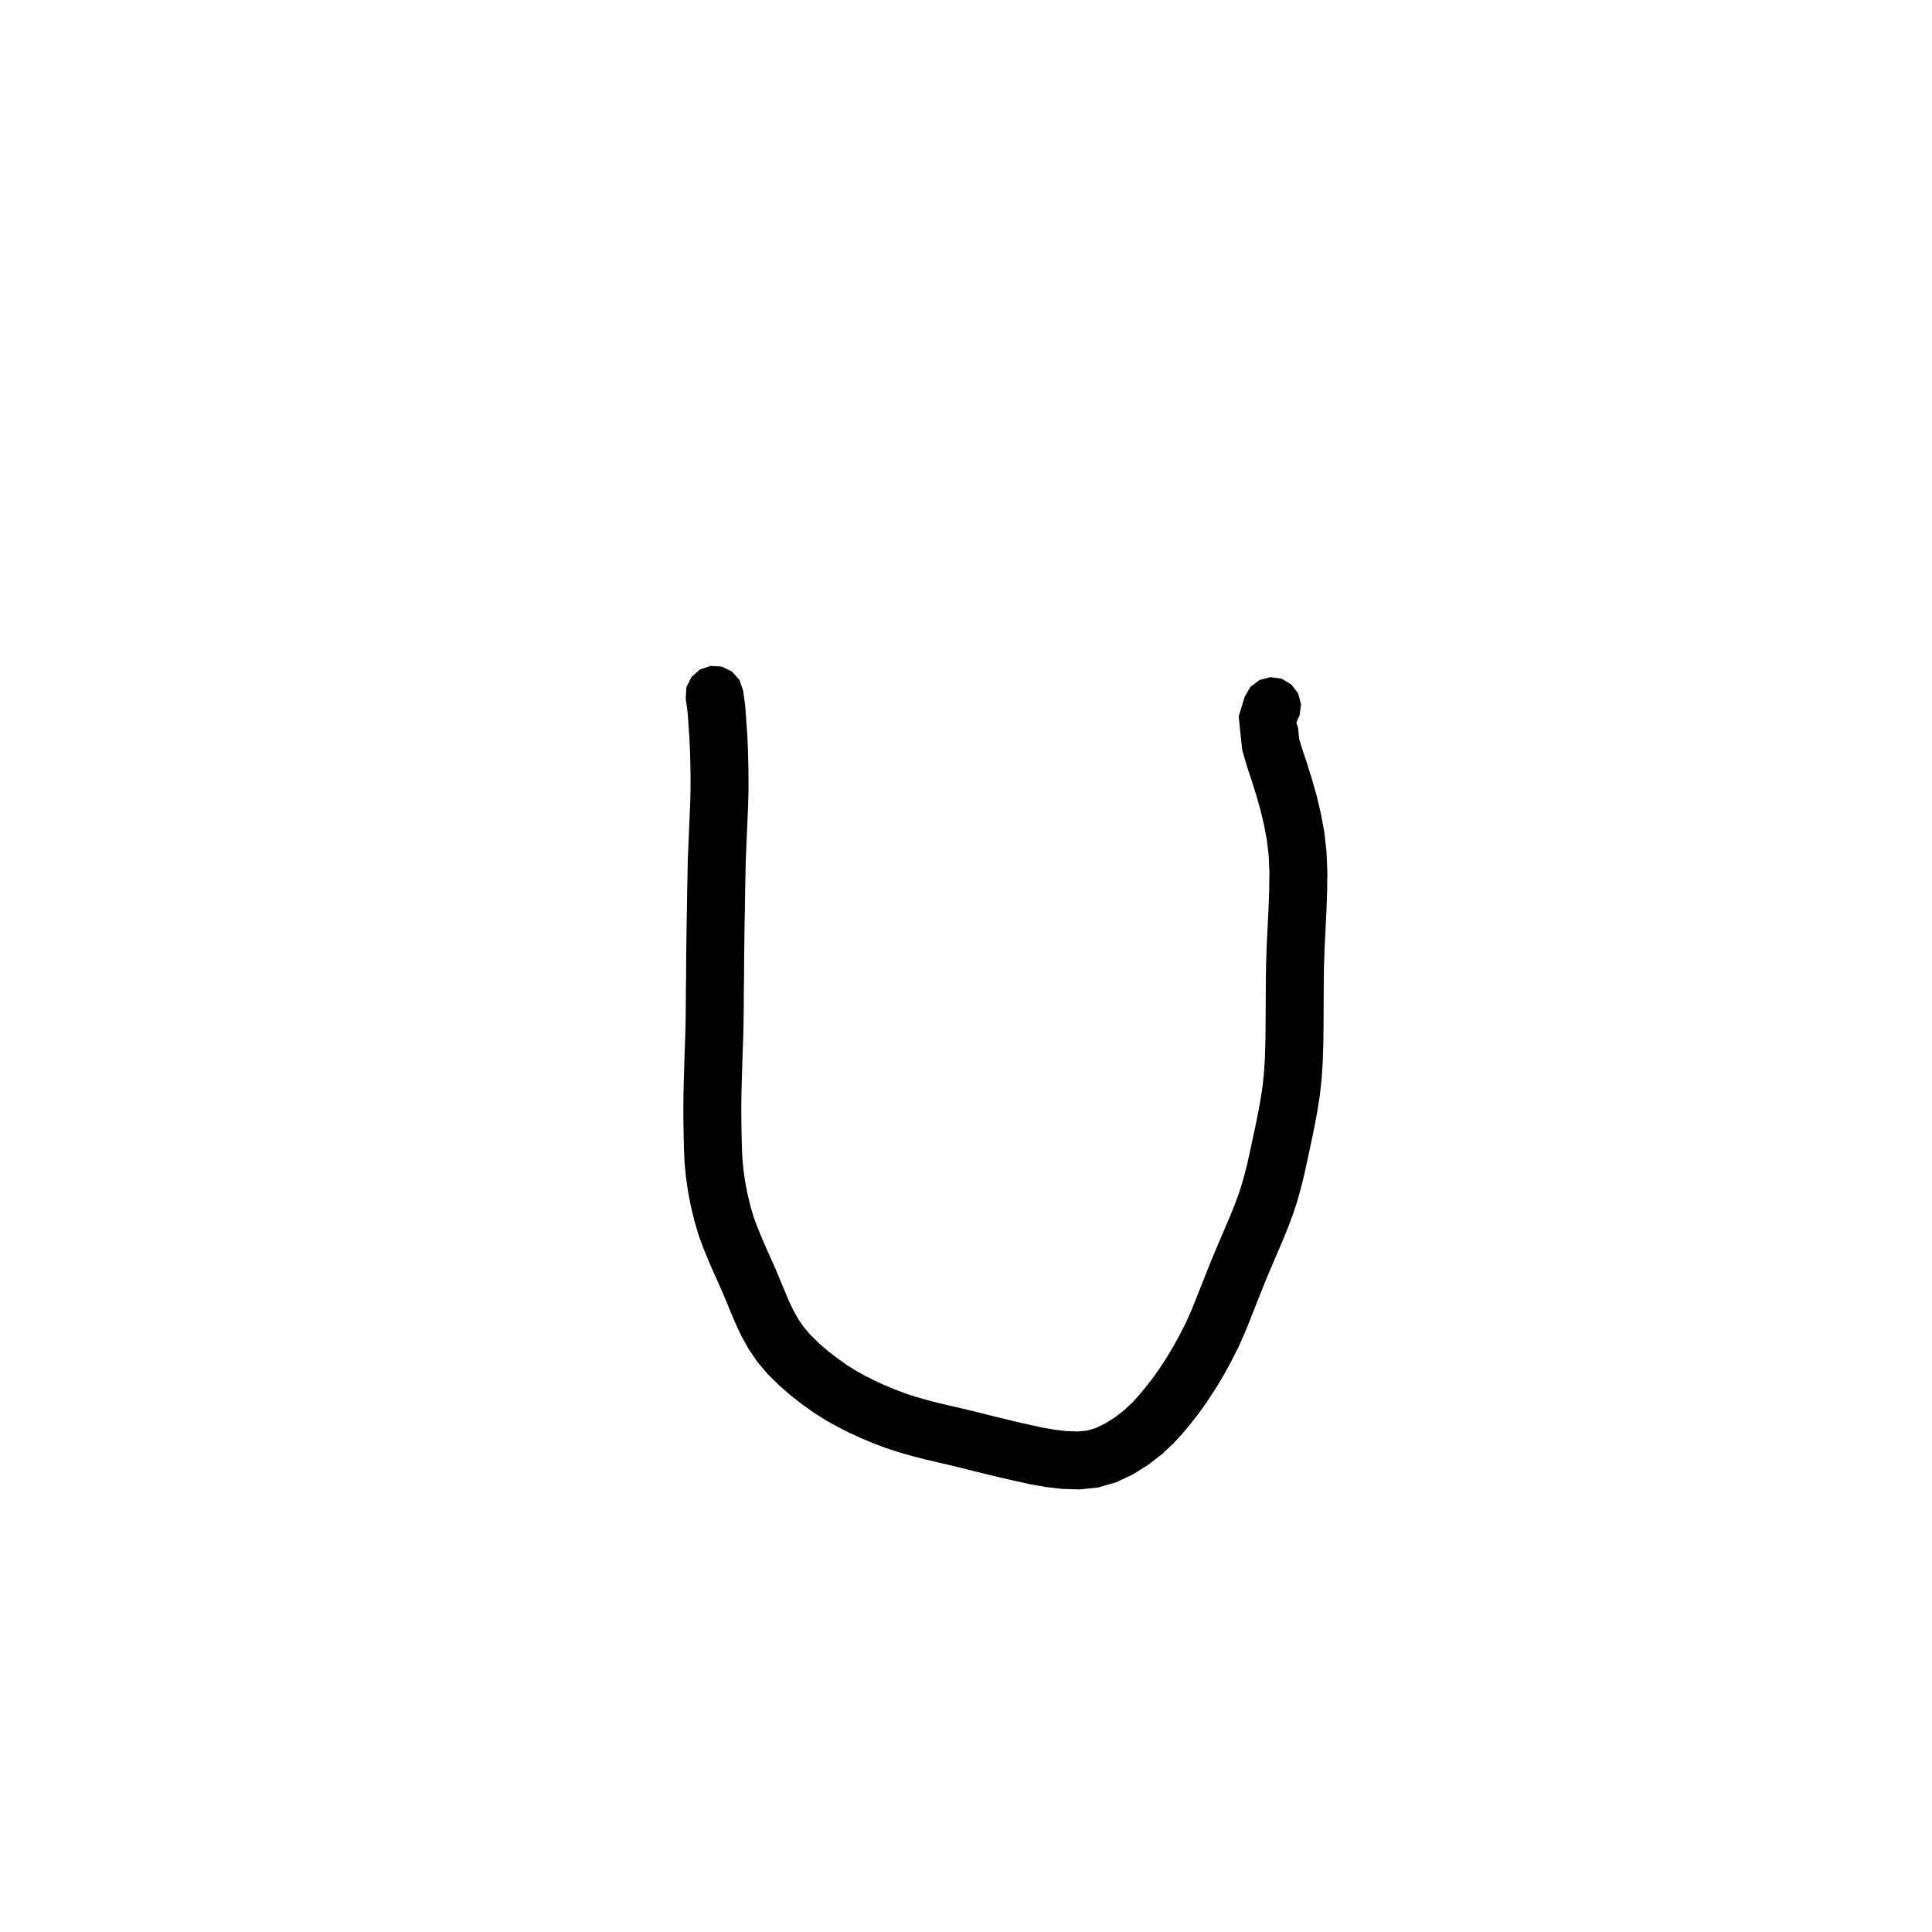
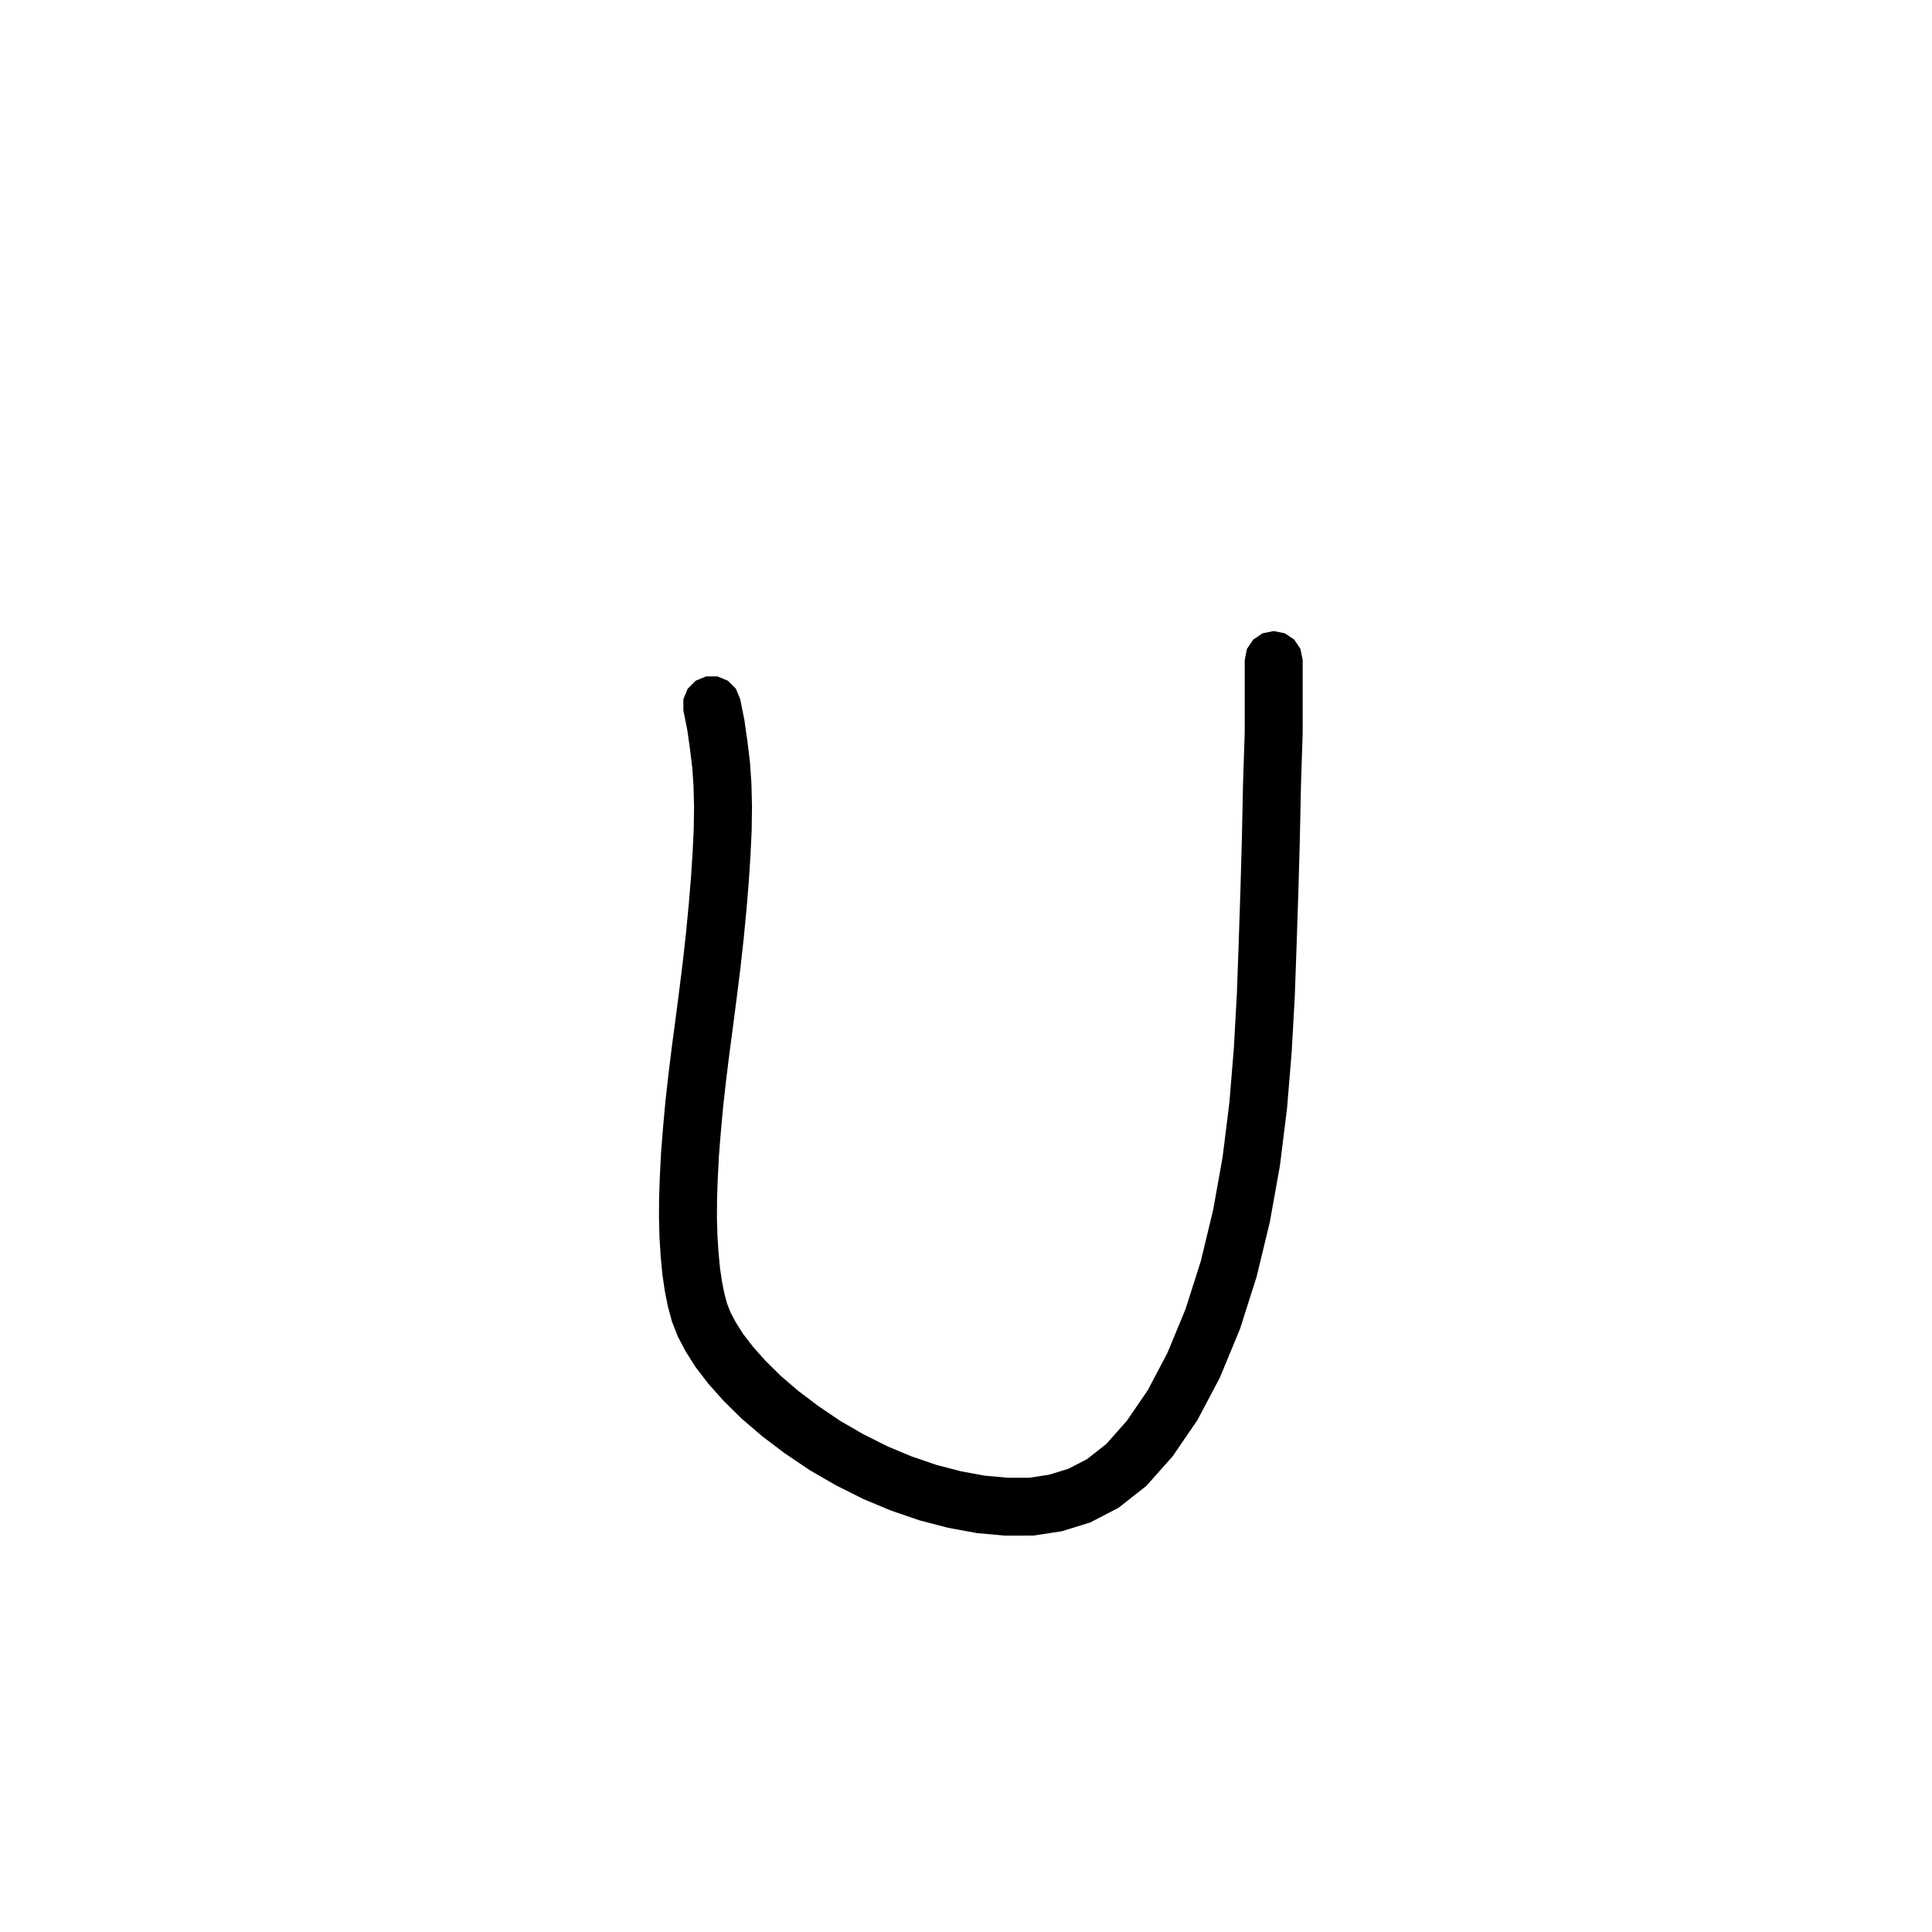
<svg xmlns="http://www.w3.org/2000/svg" viewBox="0 0 300 300" width="300" height="300">
-   <path d="M 106.479 108.472 L 106.764 110.528 L 106.909 112.562 L 107.053 114.637 L 107.148 116.752 L 107.195 118.609 L 107.227 120.583 L 107.227 122.488 L 107.18 124.466 L 107.099 126.487 L 107.001 128.727 L 106.902 131.05 L 106.801 133.524 L 106.751 136.03 L 106.701 138.539 L 106.668 140.998 L 106.619 143.458 L 106.586 146.004 L 106.553 148.621 L 106.536 151.259 L 106.503 153.967 L 106.487 156.603 L 106.455 159.049 L 106.39 161.348 L 106.308 163.586 L 106.242 165.737 L 106.176 167.894 L 106.126 170.12 L 106.109 172.361 L 106.125 174.553 L 106.159 176.625 L 106.21 178.581 L 106.301 180.517 L 106.502 182.691 L 106.828 184.97 L 107.263 187.249 L 107.823 189.557 L 108.489 191.835 L 109.246 193.885 L 109.982 195.67 L 110.719 197.377 L 111.45 198.998 L 112.151 200.585 L 112.802 202.135 L 113.479 203.779 L 114.247 205.593 L 115.16 207.526 L 116.291 209.55 L 117.647 211.521 L 119.26 213.421 L 121.026 215.152 L 122.816 216.712 L 124.6 218.093 L 126.422 219.395 L 128.278 220.562 L 130.062 221.559 L 131.843 222.456 L 133.683 223.307 L 135.63 224.12 L 137.604 224.858 L 139.623 225.522 L 141.653 226.096 L 143.678 226.621 L 145.578 227.063 L 147.397 227.485 L 149.263 227.938 L 151.237 228.437 L 153.31 228.94 L 155.381 229.447 L 157.615 229.956 L 159.979 230.479 L 162.444 230.91 L 164.937 231.194 L 167.647 231.275 L 170.495 230.981 L 173.34 230.159 L 175.986 228.902 L 178.32 227.435 L 180.455 225.781 L 182.285 224.055 L 183.815 222.38 L 185.035 220.884 L 186.178 219.412 L 187.401 217.697 L 188.711 215.702 L 189.936 213.664 L 191.116 211.528 L 192.285 209.223 L 193.287 206.977 L 194.113 204.928 L 194.924 202.884 L 195.71 200.897 L 196.467 199.011 L 197.223 197.199 L 197.969 195.443 L 198.695 193.763 L 199.408 192.071 L 200.116 190.31 L 200.794 188.494 L 201.412 186.602 L 201.964 184.638 L 202.473 182.621 L 202.918 180.582 L 203.347 178.578 L 203.78 176.558 L 204.205 174.46 L 204.602 172.288 L 204.956 169.985 L 205.224 167.506 L 205.4 164.806 L 205.486 162.014 L 205.52 159.108 L 205.536 156.172 L 205.552 153.155 L 205.584 150.187 L 205.68 147.281 L 205.827 144.324 L 205.976 141.297 L 206.078 138.327 L 206.111 135.376 L 205.983 132.282 L 205.635 129.221 L 205.094 126.284 L 204.437 123.511 L 203.703 120.934 L 202.918 118.419 L 202.203 116.27 L 201.732 114.746 L 201.569 113.028 L 201.294 112.205 L 201.79 111.102 L 202.024 109.362 L 201.575 107.664 L 200.51 106.268 L 198.992 105.385 L 197.252 105.151 L 195.555 105.6 L 194.159 106.665 L 193.276 108.183 L 192.346 111.237 L 192.641 114.168 L 192.907 116.512 L 193.62 118.979 L 194.351 121.178 L 195.08 123.509 L 195.727 125.779 L 196.287 128.137 L 196.733 130.546 L 197.01 132.972 L 197.112 135.509 L 197.08 138.118 L 196.984 140.92 L 196.838 143.88 L 196.688 146.91 L 196.587 149.991 L 196.553 153.081 L 196.536 156.122 L 196.52 159.031 L 196.488 161.826 L 196.41 164.38 L 196.256 166.74 L 196.031 168.822 L 195.727 170.795 L 195.367 172.757 L 194.97 174.722 L 194.547 176.693 L 194.121 178.68 L 193.711 180.561 L 193.267 182.322 L 192.799 183.992 L 192.298 185.522 L 191.726 187.055 L 191.086 188.644 L 190.417 190.23 L 189.696 191.9 L 188.928 193.708 L 188.138 195.602 L 187.349 197.565 L 186.557 199.569 L 185.756 201.588 L 185.003 203.458 L 184.162 205.347 L 183.161 207.318 L 182.137 209.173 L 181.091 210.912 L 179.968 212.623 L 178.954 214.044 L 177.992 215.281 L 177.007 216.493 L 175.873 217.74 L 174.611 218.936 L 173.16 220.062 L 171.645 221.018 L 170.114 221.757 L 168.782 222.146 L 167.353 222.28 L 165.59 222.218 L 163.74 222.004 L 161.731 221.651 L 159.588 221.175 L 157.448 220.687 L 155.44 220.196 L 153.401 219.701 L 151.428 219.202 L 149.478 218.729 L 147.613 218.296 L 145.828 217.882 L 144.005 217.409 L 142.252 216.915 L 140.587 216.367 L 138.942 215.751 L 137.304 215.067 L 135.755 214.35 L 134.28 213.608 L 132.874 212.823 L 131.44 211.924 L 129.973 210.873 L 128.532 209.76 L 127.132 208.54 L 125.838 207.278 L 124.787 206.042 L 123.939 204.806 L 123.163 203.409 L 122.463 201.92 L 121.784 200.313 L 121.112 198.679 L 120.415 197.022 L 119.668 195.33 L 118.953 193.744 L 118.274 192.172 L 117.629 190.608 L 117.038 189.022 L 116.519 187.238 L 116.059 185.341 L 115.705 183.486 L 115.439 181.632 L 115.278 179.886 L 115.204 178.258 L 115.157 176.436 L 115.125 174.446 L 115.109 172.361 L 115.124 170.256 L 115.173 168.134 L 115.238 166.014 L 115.303 163.889 L 115.386 161.637 L 115.453 159.232 L 115.487 156.689 L 115.503 154.05 L 115.536 151.342 L 115.552 148.706 L 115.585 146.12 L 115.618 143.606 L 115.667 141.148 L 115.7 138.689 L 115.749 136.209 L 115.797 133.797 L 115.894 131.425 L 115.993 129.116 L 116.091 126.865 L 116.175 124.752 L 116.227 122.597 L 116.227 120.51 L 116.193 118.422 L 116.142 116.43 L 116.039 114.127 L 115.887 111.925 L 115.714 109.588 L 115.396 107.249 L 114.822 105.589 L 113.657 104.275 L 112.078 103.507 L 110.326 103.402 L 108.666 103.976 L 107.353 105.14 L 106.585 106.719 Z" fill="black" fill-rule="nonzero" />
+   <path d="M 106.114 110.326 L 106.722 113.35 L 107.134 116.267 L 107.494 119.207 L 107.692 122.084 L 107.77 125.286 L 107.723 128.724 L 107.547 132.386 L 107.289 136.335 L 106.949 140.436 L 106.527 144.829 L 106.041 149.221 L 105.486 153.67 L 104.913 158.106 L 104.319 162.574 L 103.787 166.898 L 103.319 171.103 L 102.95 175.166 L 102.648 178.994 L 102.461 182.621 L 102.343 186.002 L 102.326 189.245 L 102.413 192.29 L 102.603 195.254 L 102.868 198.005 L 103.246 200.545 L 103.709 202.867 L 104.342 205.208 L 105.256 207.545 L 106.491 209.886 L 108.03 212.312 L 109.977 214.844 L 112.334 217.494 L 115.148 220.272 L 118.366 223.03 L 121.876 225.679 L 125.74 228.291 L 129.824 230.647 L 134.06 232.77 L 138.355 234.563 L 142.813 236.089 L 147.247 237.242 L 151.671 238.056 L 156.029 238.45 L 160.466 238.442 L 164.888 237.77 L 169.296 236.405 L 173.692 234.124 L 178.012 230.721 L 182.095 226.125 L 185.933 220.516 L 189.424 213.905 L 192.551 206.343 L 195.141 198.207 L 197.184 189.726 L 198.742 181.031 L 199.854 172.089 L 200.575 163.312 L 201.058 154.62 L 201.356 146.194 L 201.62 138.124 L 201.834 130.506 L 202.015 121.857 L 202.279 113.84 L 202.28 102.493 L 201.937 100.771 L 200.962 99.311 L 199.502 98.336 L 197.78 97.993 L 196.058 98.336 L 194.598 99.311 L 193.622 100.771 L 193.28 102.493 L 193.28 113.716 L 193.018 121.617 L 192.837 130.287 L 192.624 137.85 L 192.361 145.887 L 192.067 154.21 L 191.596 162.694 L 190.902 171.165 L 189.843 179.685 L 188.375 187.881 L 186.471 195.792 L 184.094 203.265 L 181.267 210.1 L 178.212 215.891 L 174.978 220.616 L 171.791 224.217 L 168.775 226.586 L 165.868 228.083 L 162.875 228.998 L 159.797 229.467 L 156.438 229.459 L 152.901 229.14 L 149.2 228.457 L 145.411 227.472 L 141.546 226.148 L 137.815 224.591 L 134.09 222.722 L 130.511 220.66 L 127.104 218.353 L 124.002 216.014 L 121.233 213.64 L 118.85 211.286 L 116.898 209.09 L 115.391 207.132 L 114.266 205.353 L 113.428 203.774 L 112.895 202.405 L 112.475 200.826 L 112.115 199.014 L 111.803 196.921 L 111.575 194.541 L 111.403 191.875 L 111.325 189.146 L 111.341 186.188 L 111.453 183.012 L 111.629 179.583 L 111.918 175.929 L 112.273 172.009 L 112.726 167.946 L 113.246 163.718 L 113.837 159.276 L 114.415 154.803 L 114.979 150.273 L 115.479 145.755 L 115.913 141.239 L 116.264 137.001 L 116.532 132.897 L 116.718 129.004 L 116.77 125.244 L 116.683 121.674 L 116.453 118.351 L 116.057 115.09 L 115.592 111.83 L 114.939 108.559 L 114.265 106.937 L 113.021 105.697 L 111.398 105.028 L 109.643 105.03 L 108.021 105.704 L 106.781 106.947 L 106.112 108.57 Z" fill="black" fill-rule="nonzero" />
</svg>
